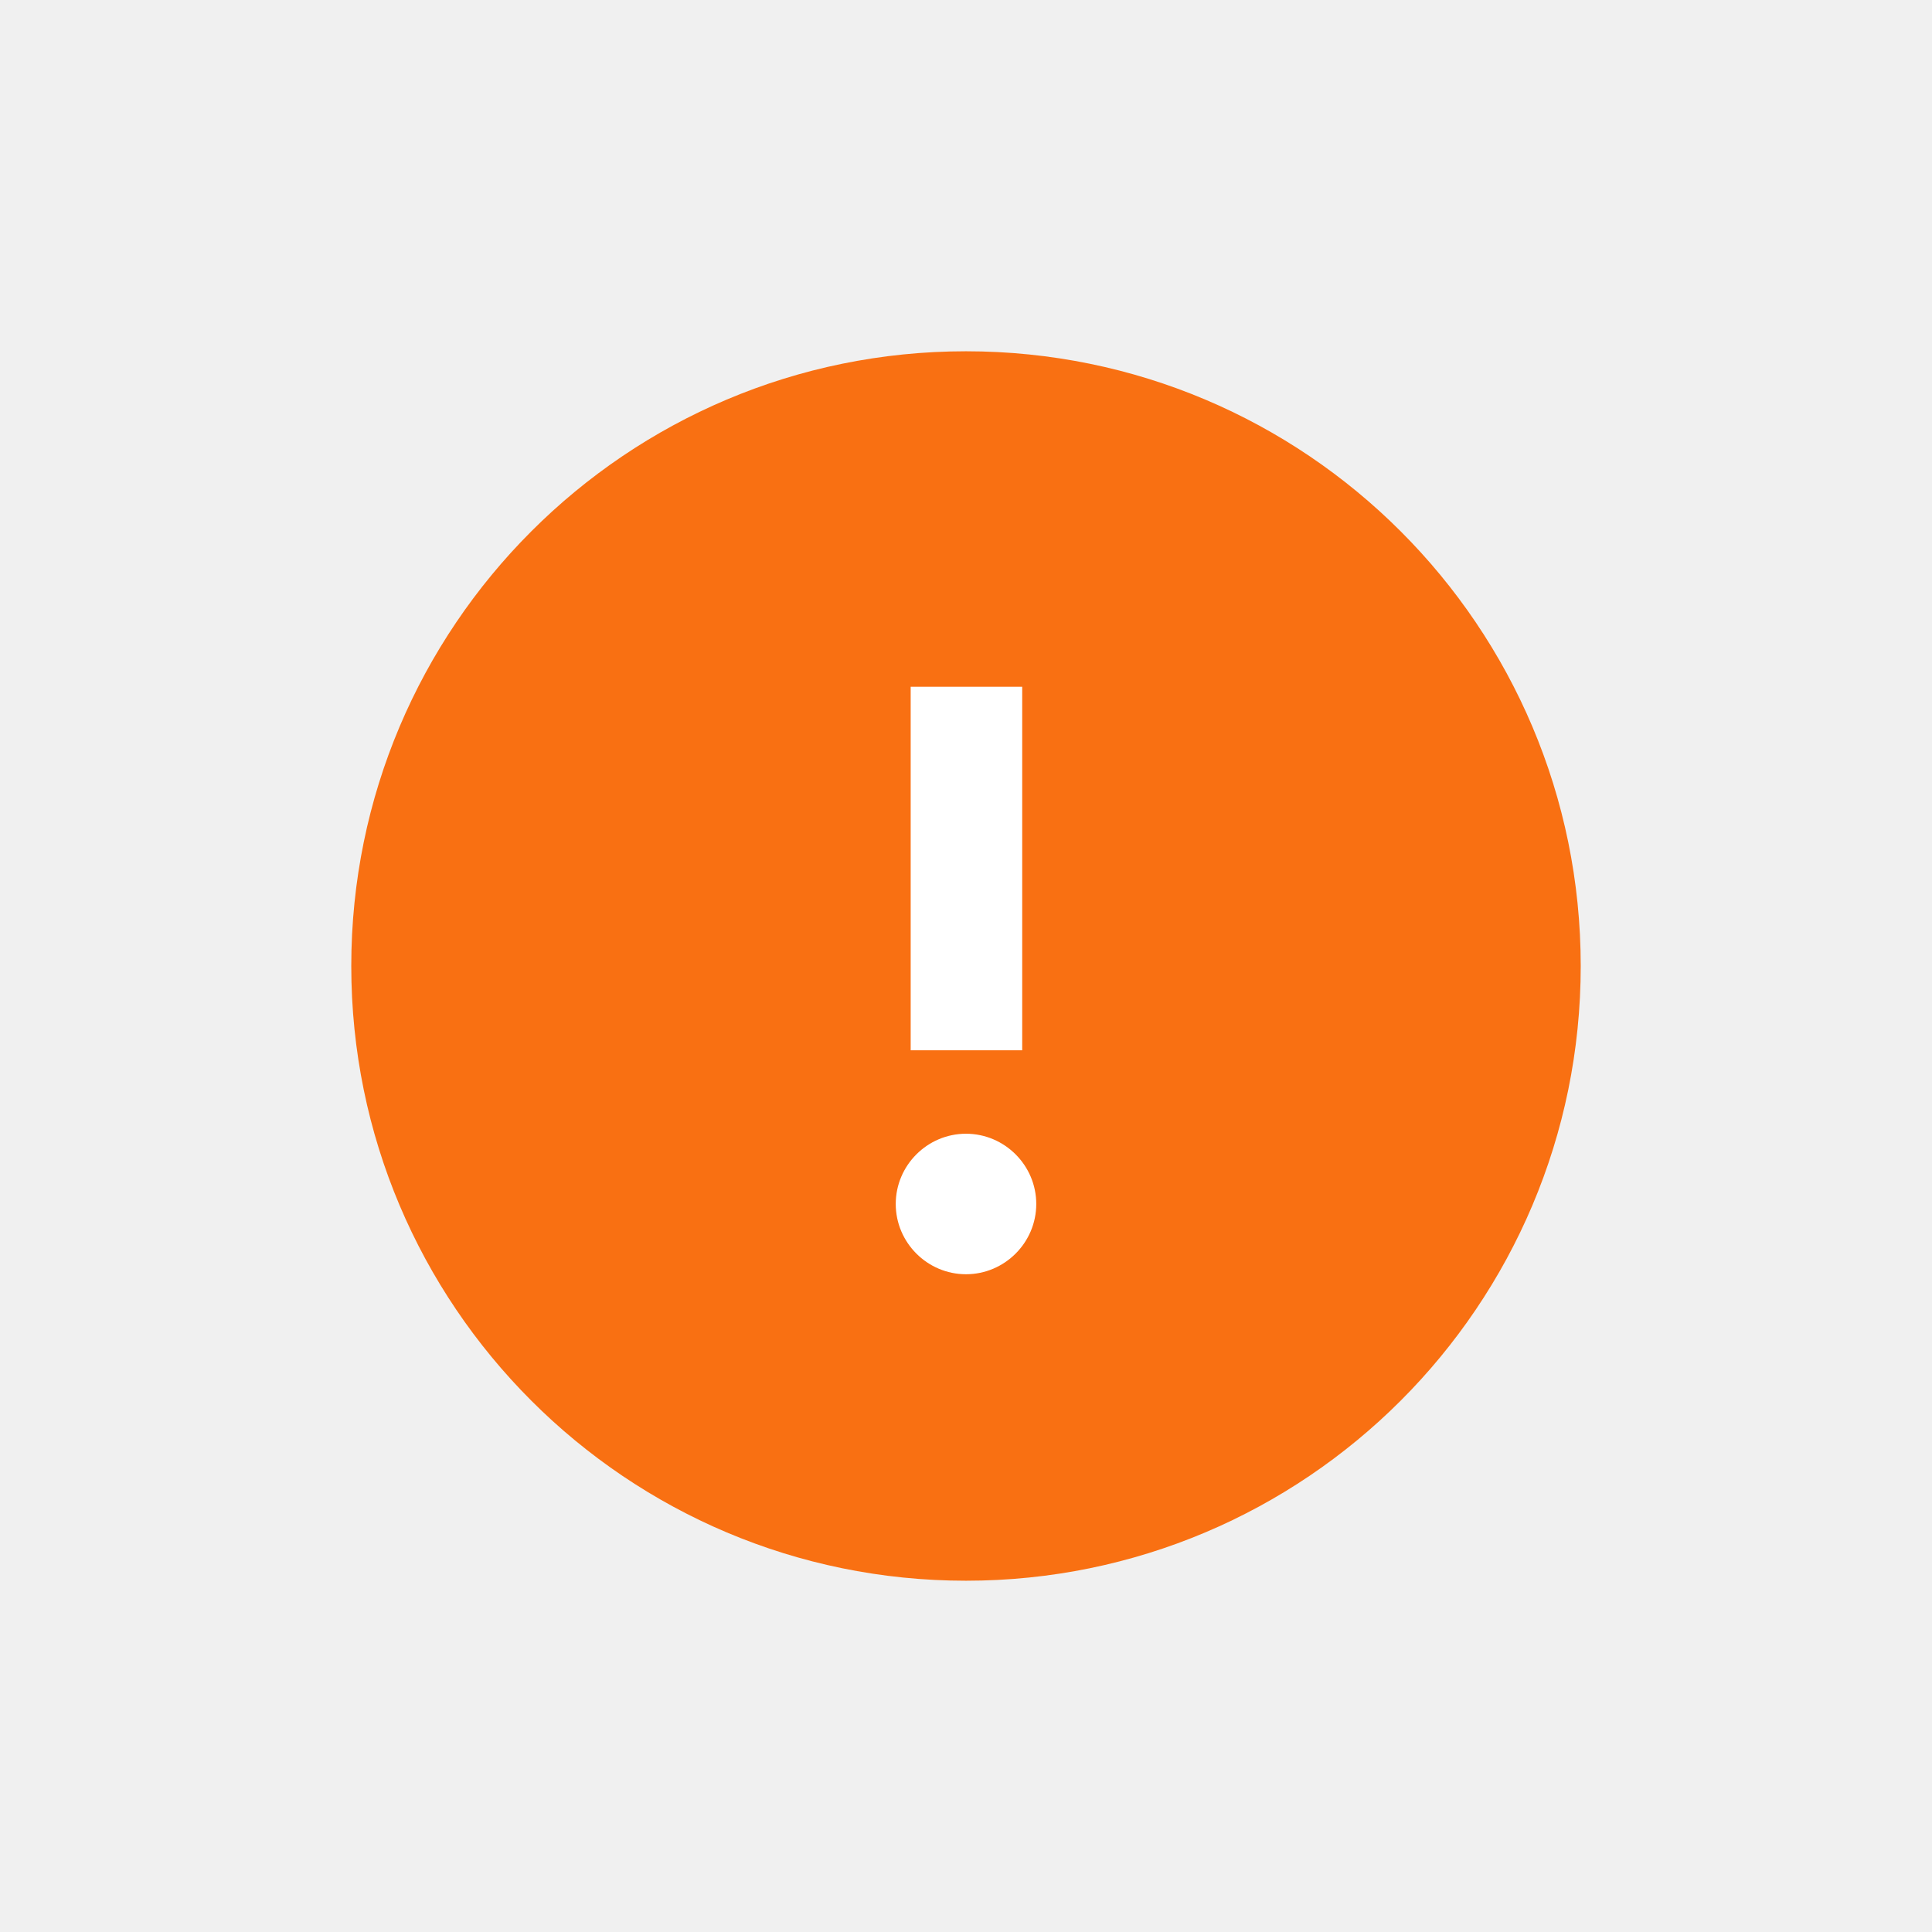
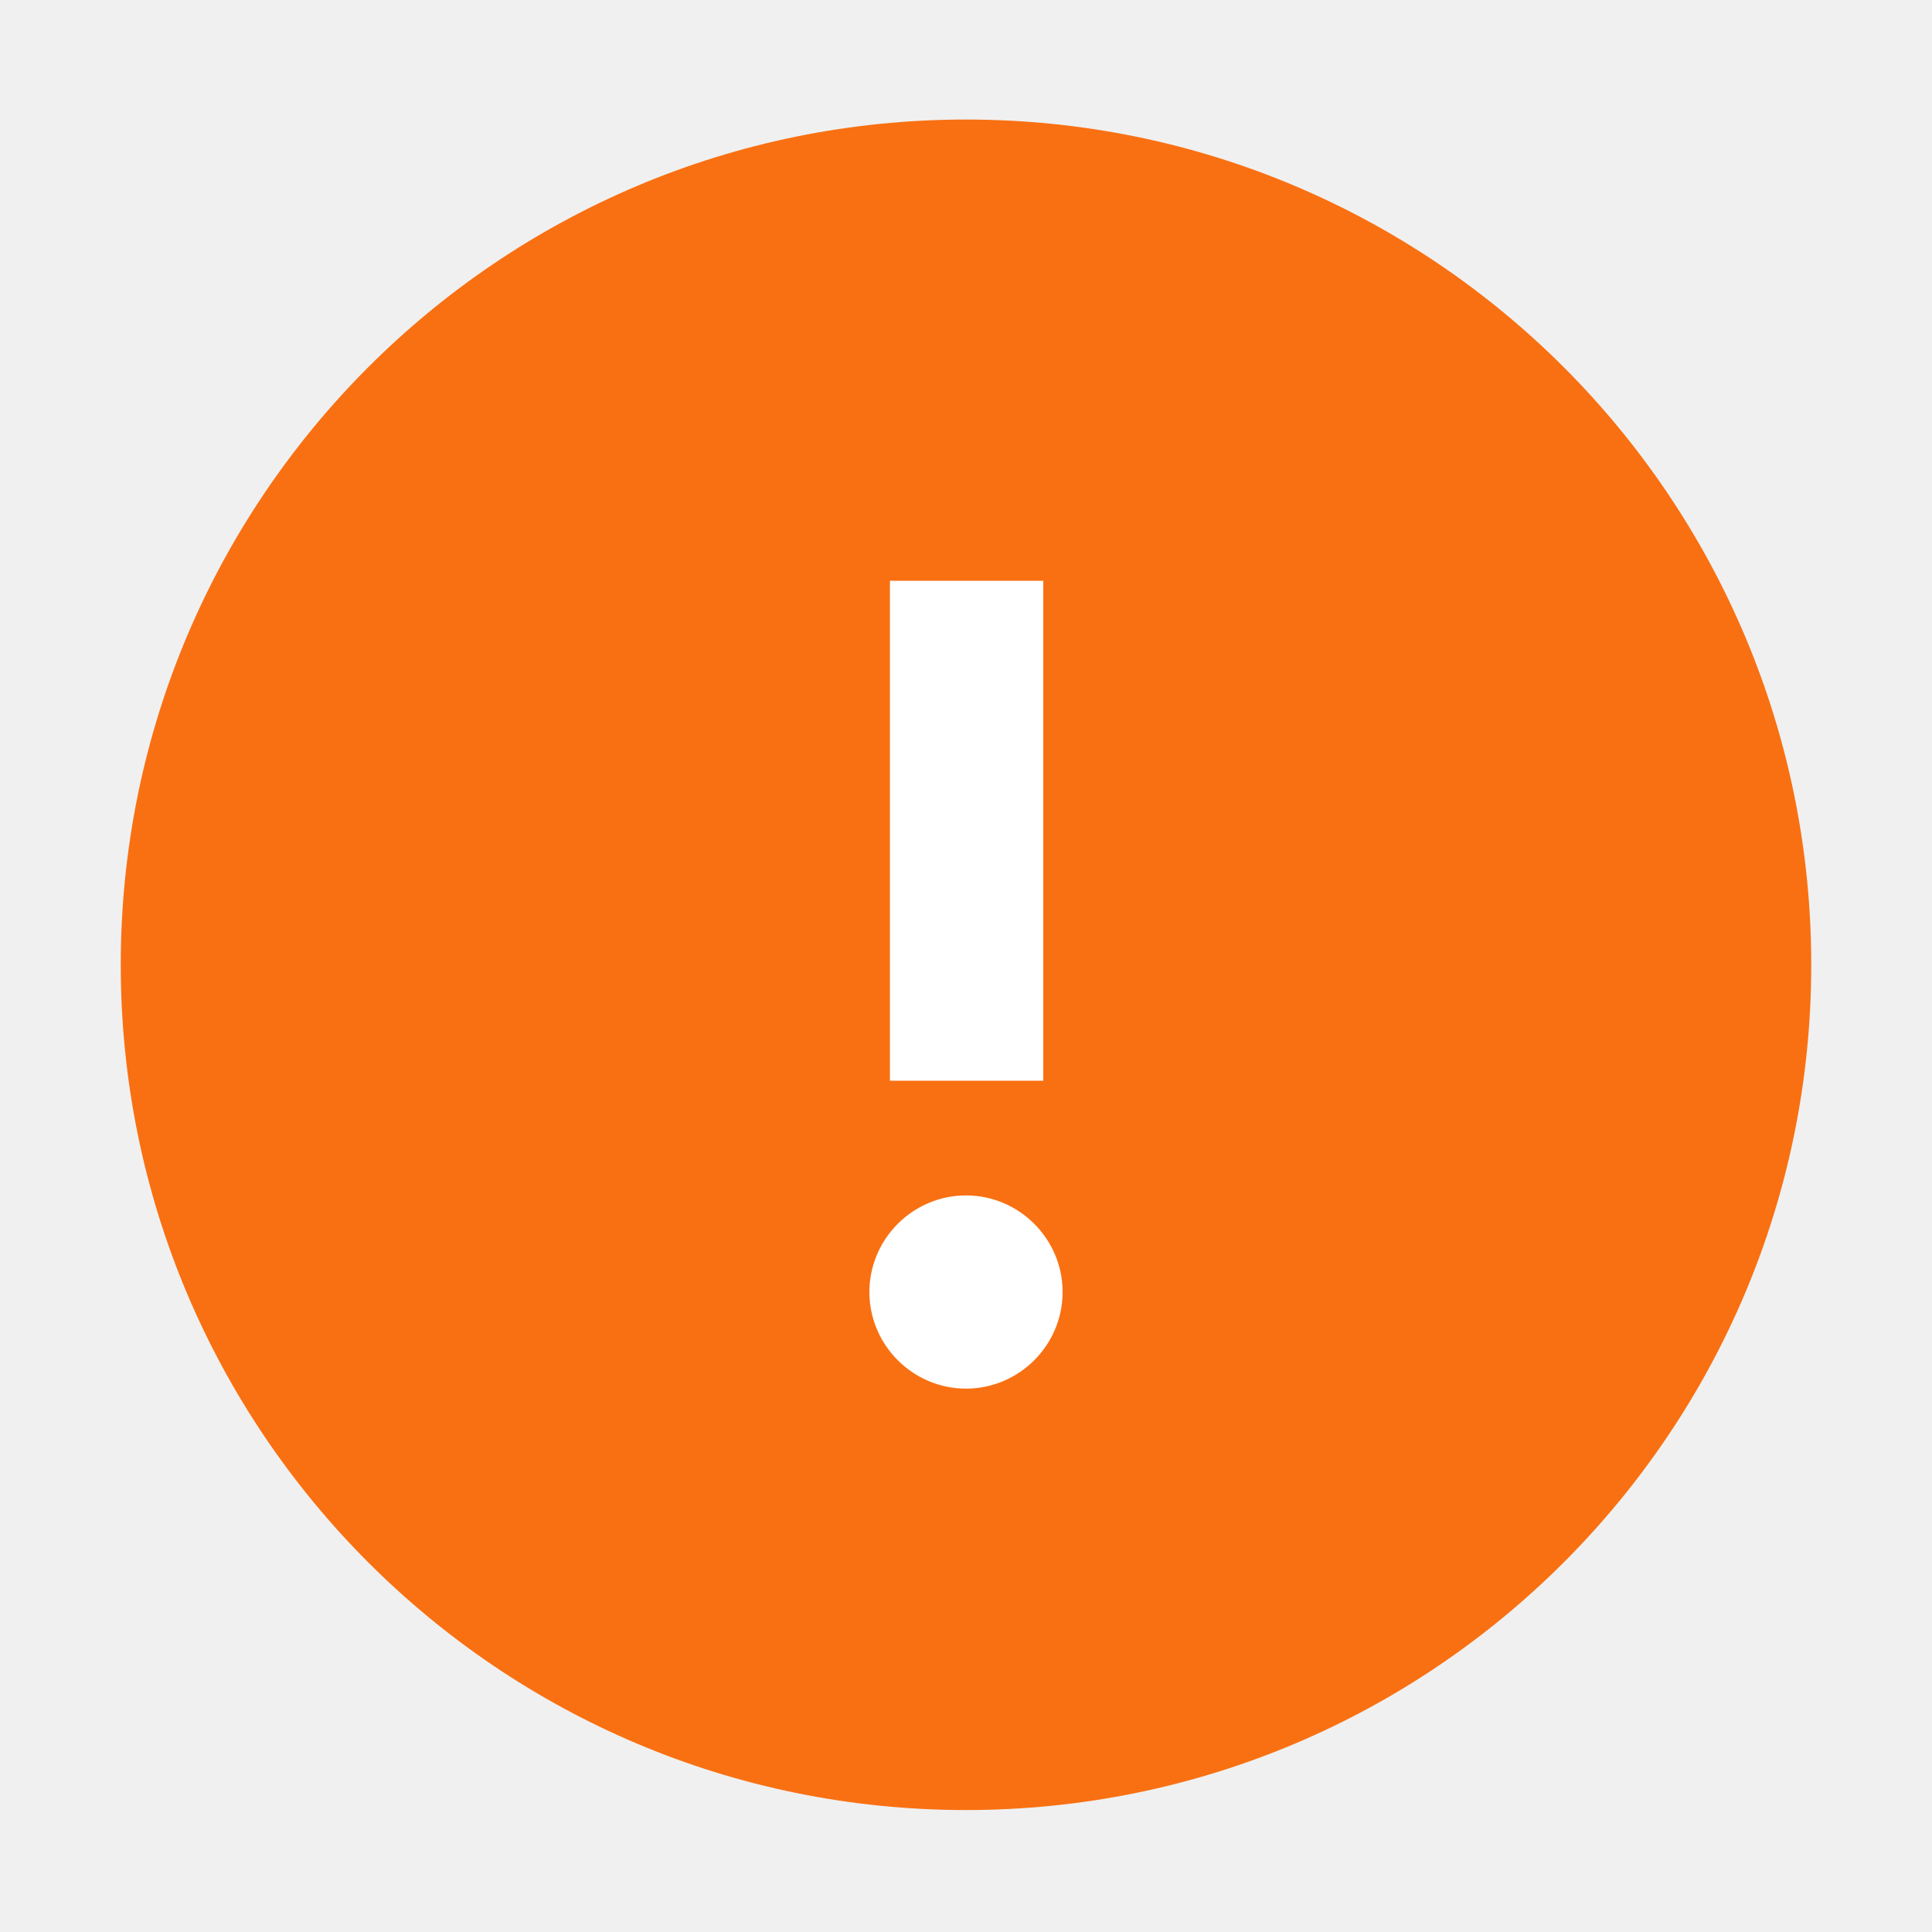
- <svg xmlns="http://www.w3.org/2000/svg" width="22" height="22" viewBox="0 0 22 22" fill="none">
-   <path d="M11 18C14.866 18 18 14.866 18 11C18 7.134 14.866 4 11 4C7.134 4 4 7.134 4 11C4 14.866 7.134 18 11 18Z" fill="#F97012" />
-   <path fill-rule="evenodd" clip-rule="evenodd" d="M11 12.91C11.44 12.91 11.8 13.27 11.8 13.71C11.8 14.15 11.44 14.51 11 14.51C10.56 14.51 10.2 14.15 10.2 13.71C10.2 13.27 10.56 12.91 11 12.91ZM11.64 7.82V11.96H10.37V7.82H11.64Z" fill="white" />
+ <svg xmlns="http://www.w3.org/2000/svg" id="Ebene_1" version="1.1" viewBox="0 0 16 16">
+   <defs>
+     <style>
+       .st0 {
+         fill: #fff;
+         fill-rule: evenodd;
+       }
+ 
+       .st1 {
+         fill: #f97012;
+       }
+     </style>
+   </defs>
+   <circle class="st1" cx="8" cy="7.99" r="7" />
+   <path id="Shape" class="st0" d="M8,9.9c.44,0,.8.36.8.8s-.36.8-.8.8-.8-.36-.8-.8.36-.8.8-.8ZM8.64,4.81v4.14h-1.27v-4.14h1.27Z" />
</svg>
